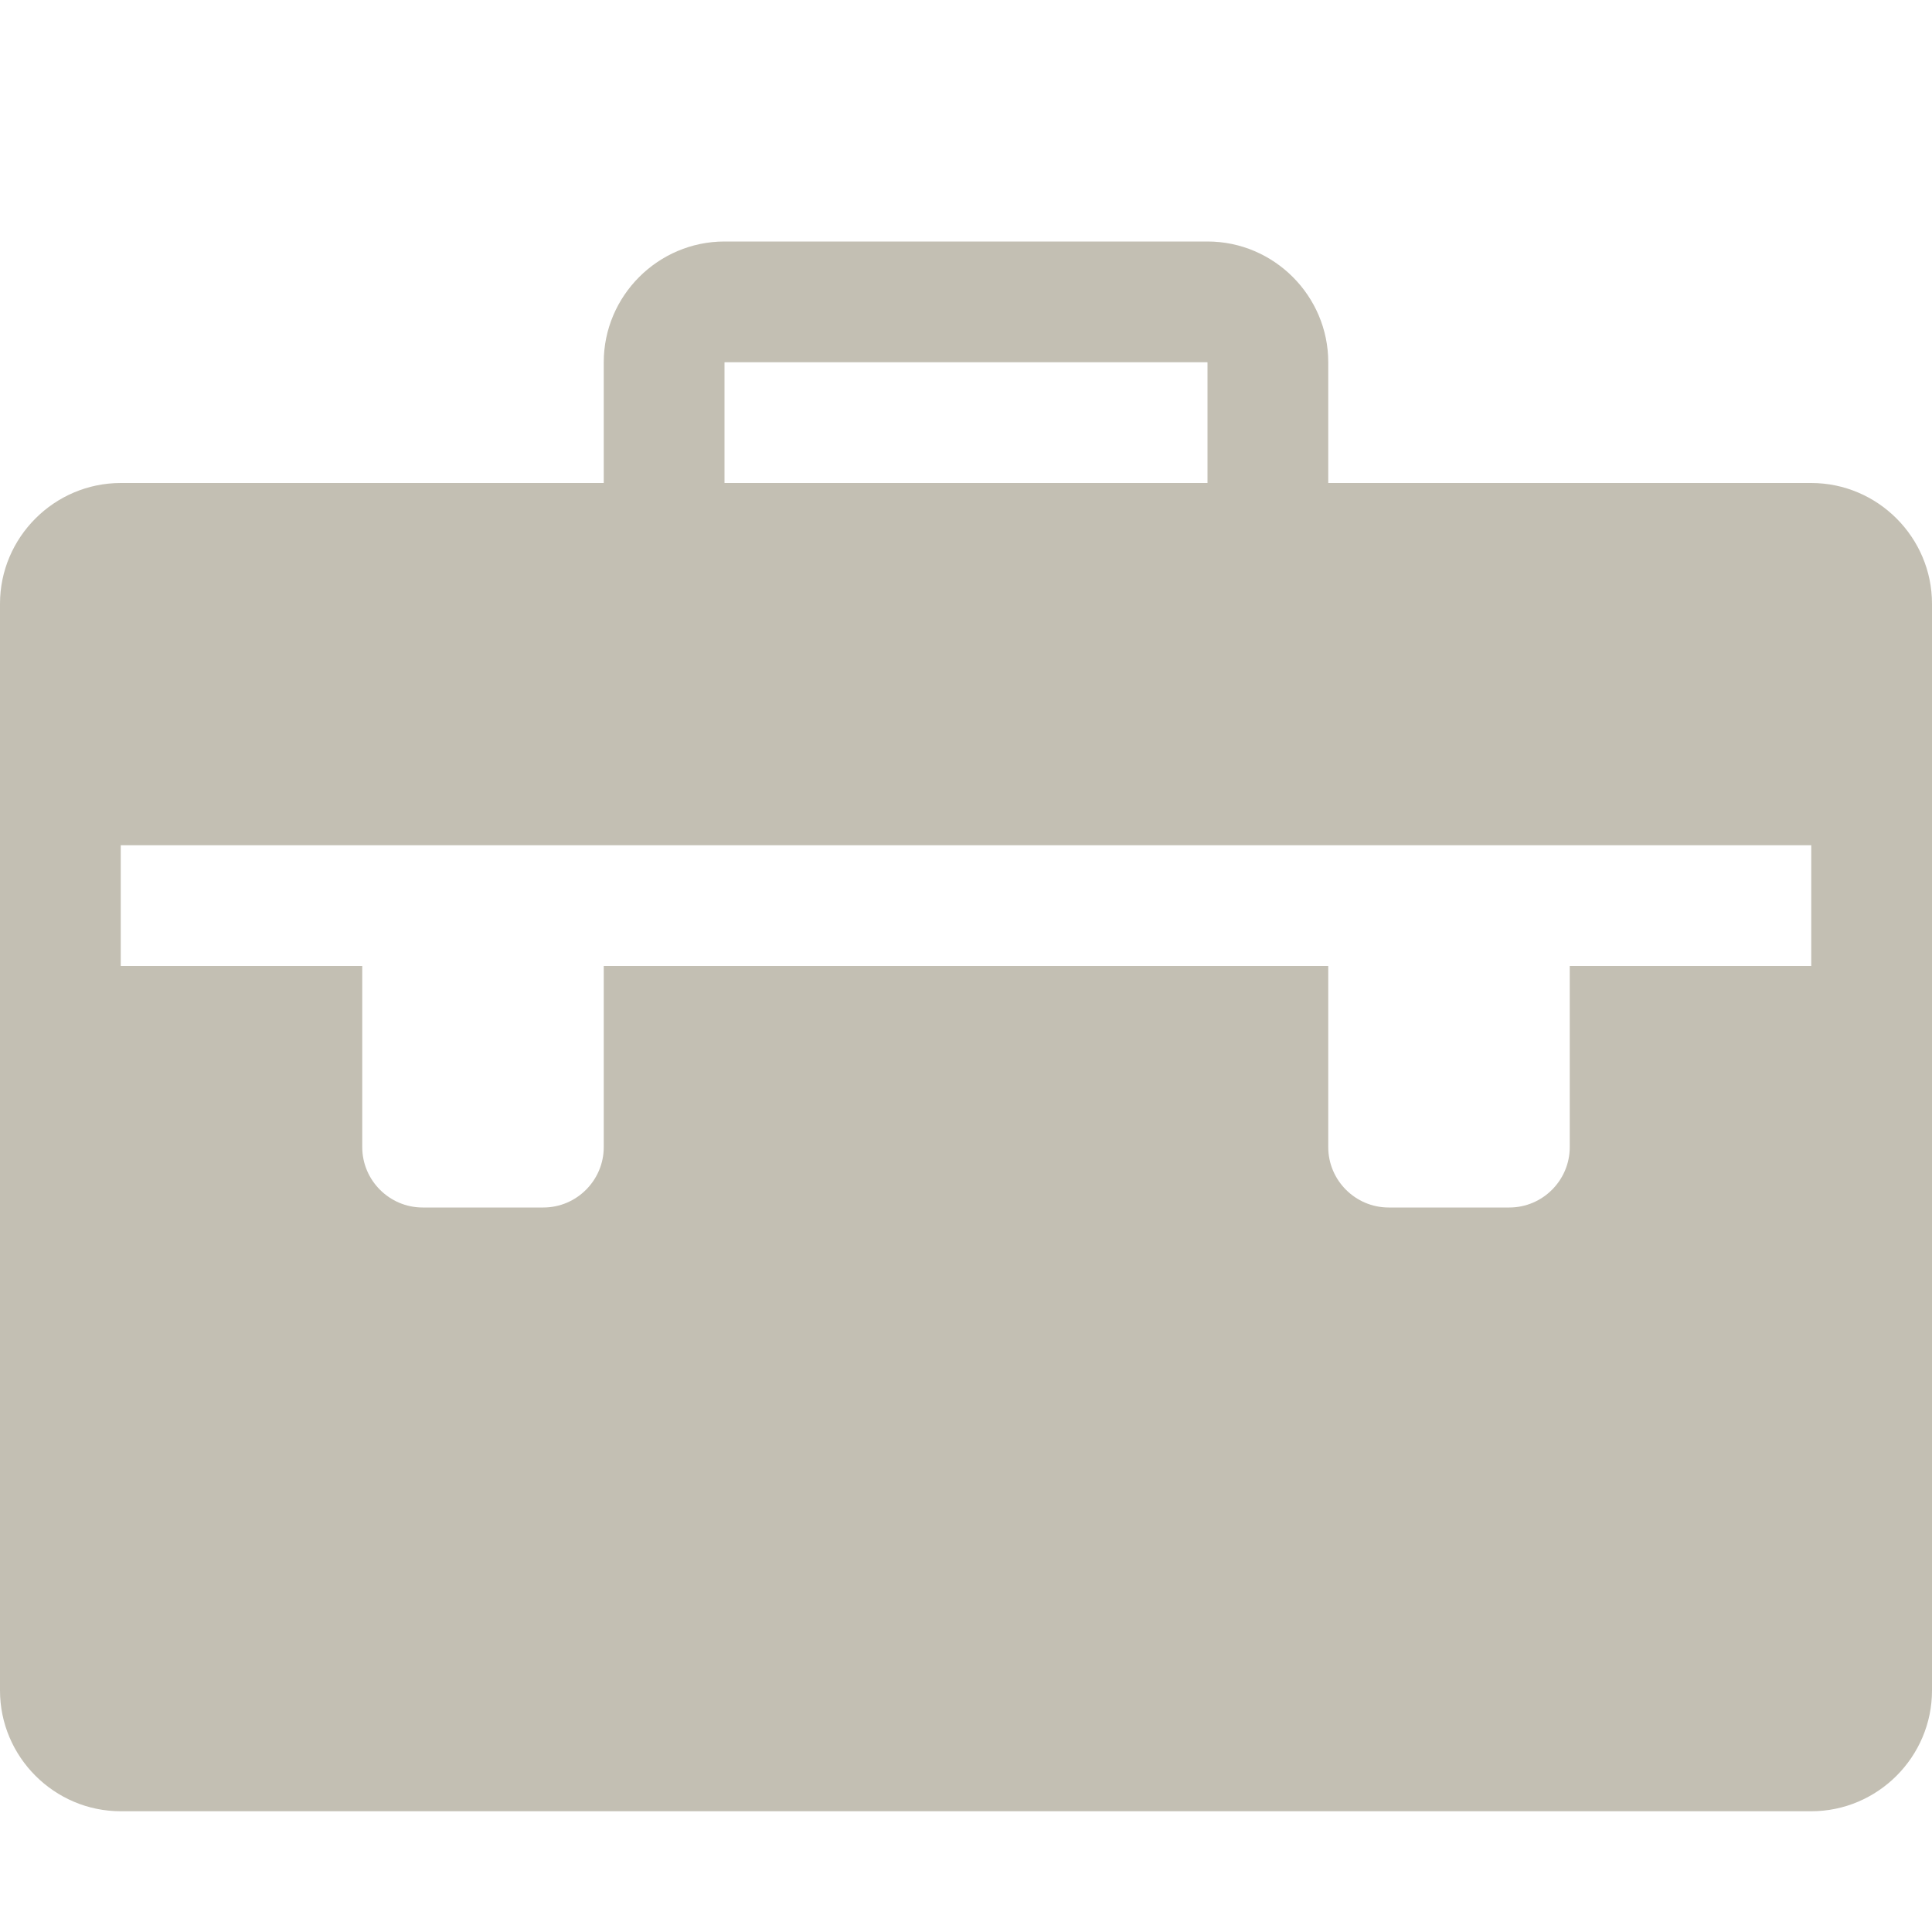
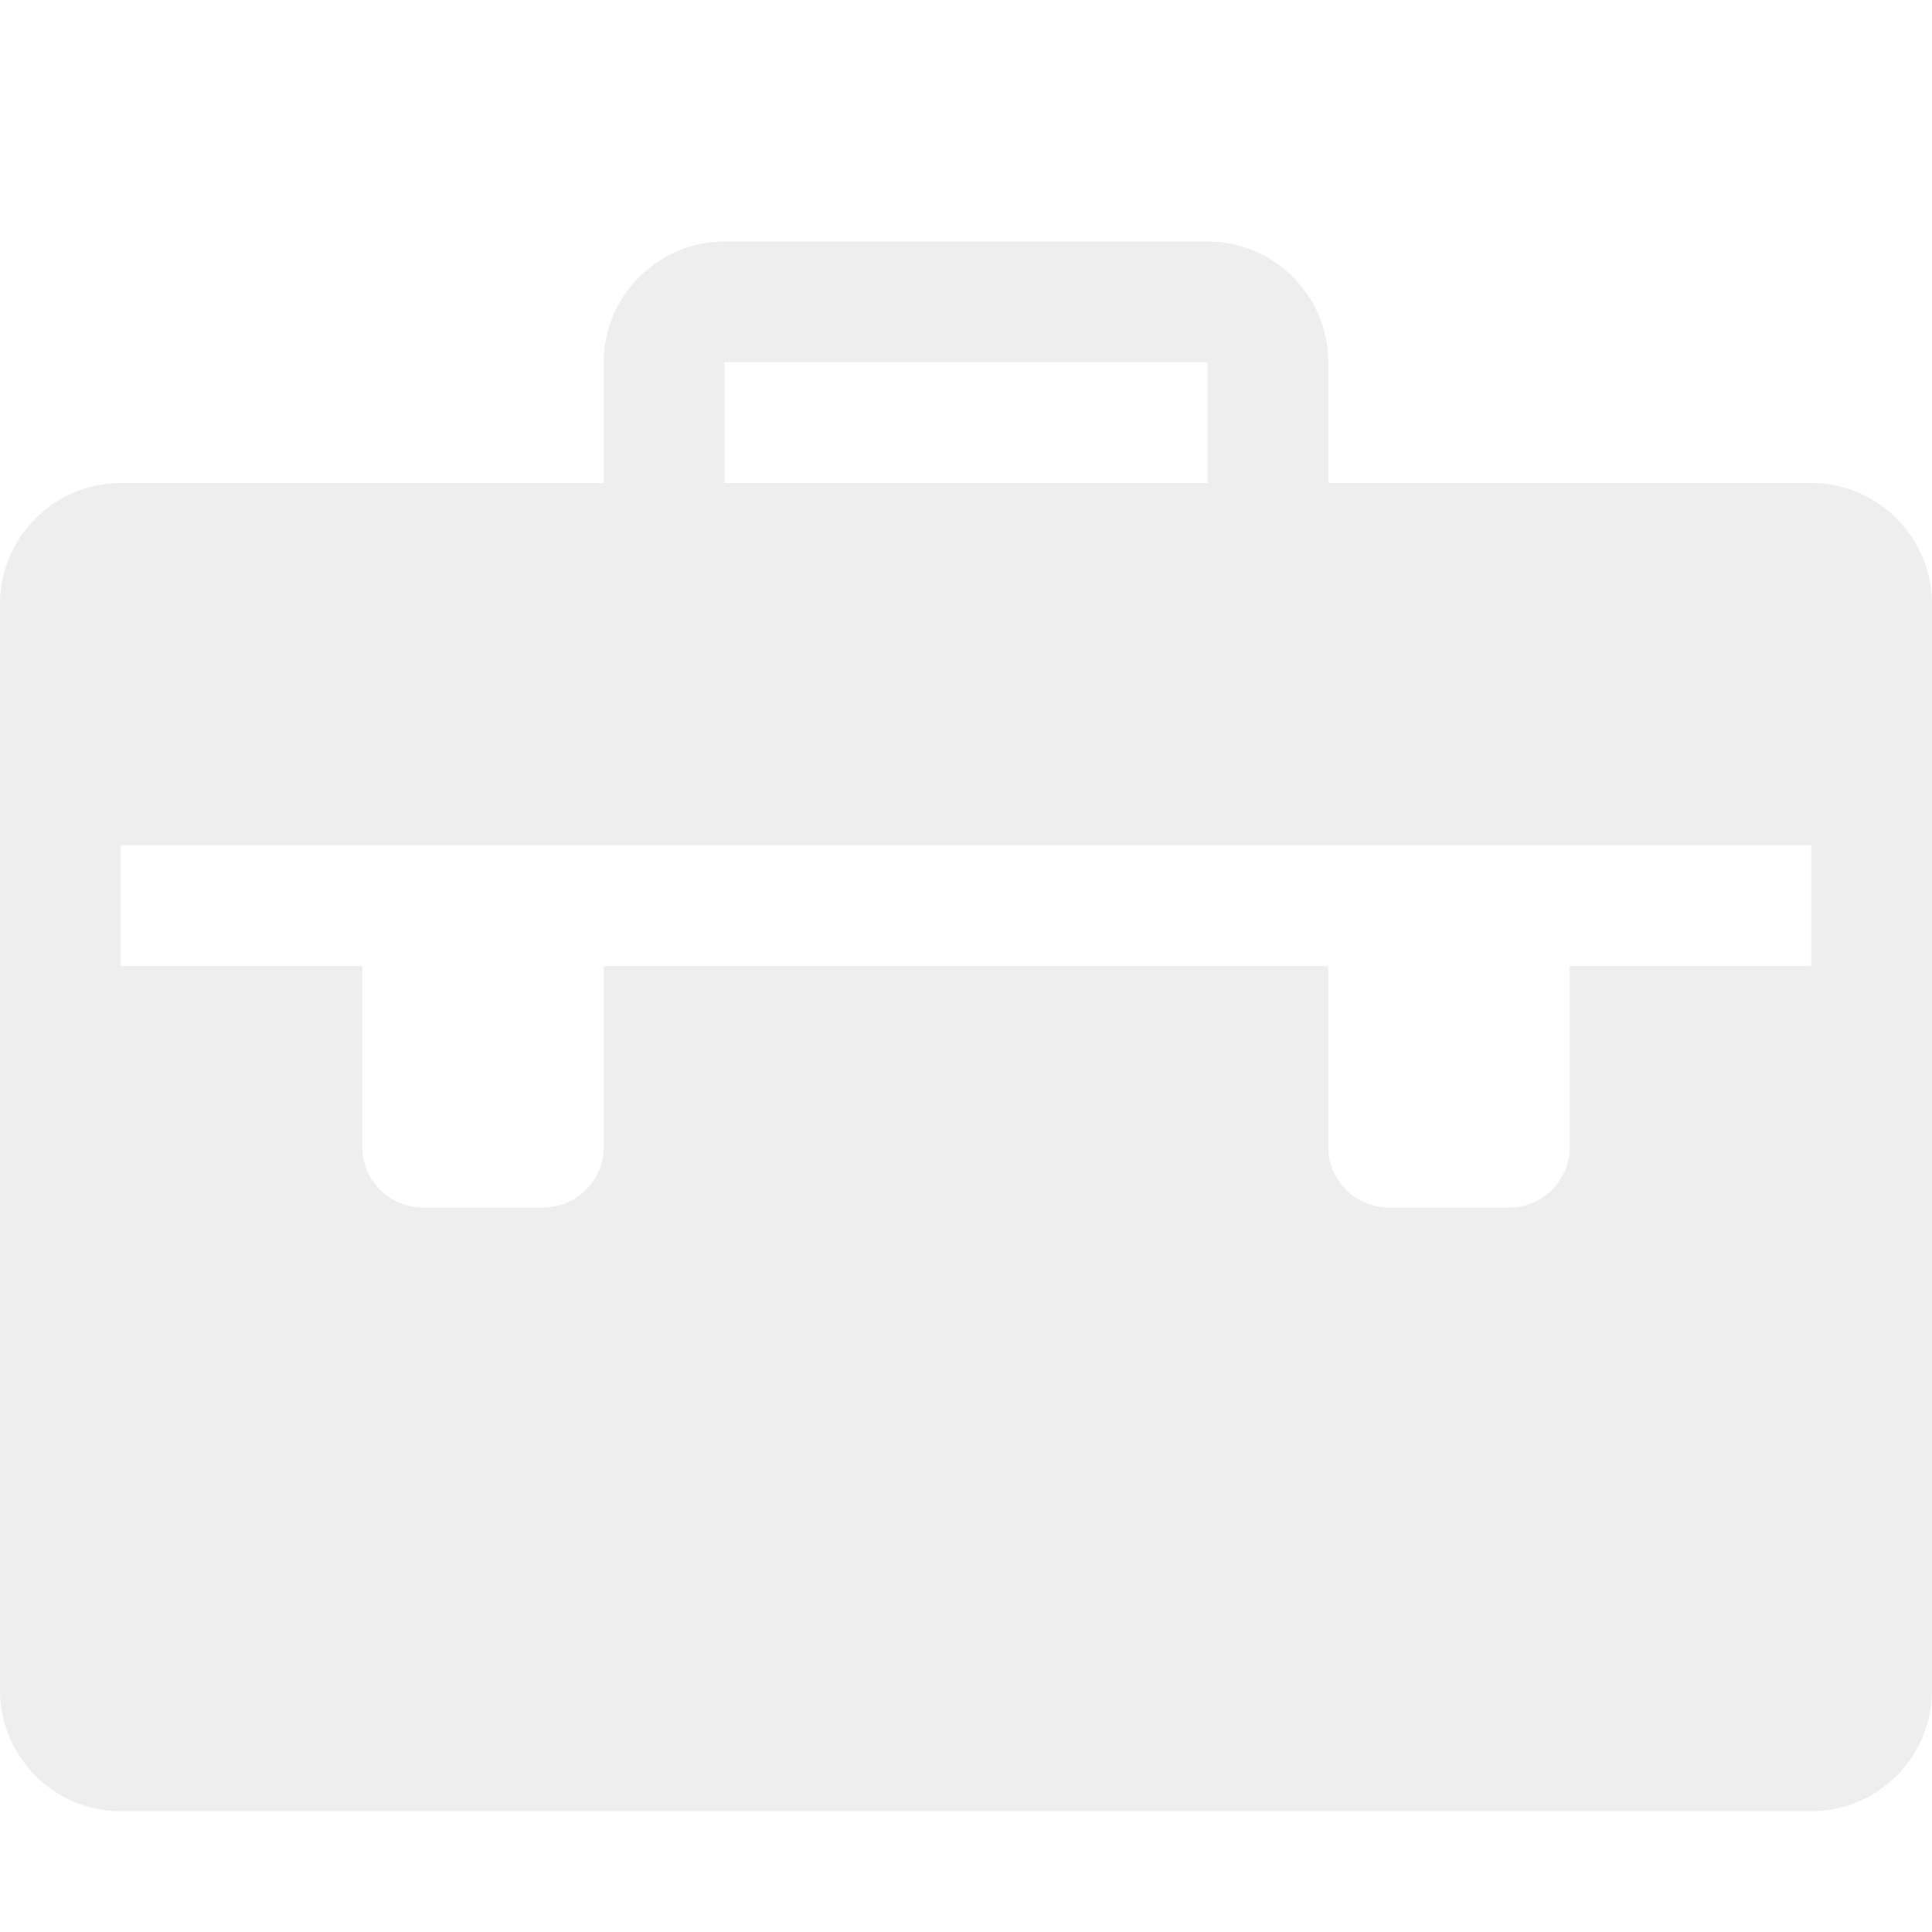
<svg xmlns="http://www.w3.org/2000/svg" version="1.1" width="512" height="512" viewBox="0 0 512 512">
  <g id="icomoon-ignore">
</g>
-   <path fill="#c3bfb3" d="M480 128h-128v-32c0-17.6-14.4-32-32-32h-128c-17.602 0-32 14.4-32 32v32h-128c-17.6 0-32 14.4-32 32v288c0 17.601 14.398 32 32 32h448c17.6 0 32-14.399 32-32v-288c0-17.6-14.4-32-32-32zM192 96.058c0.017-0.020 0.037-0.041 0.057-0.058h127.886c0.021 0.017 0.041 0.038 0.059 0.058v31.942h-128.002v-31.942zM480 256h-64v48c0 8.801-7.2 16-16 16h-32c-8.802 0-16-7.199-16-16v-48h-192v48c0 8.801-7.2 16-16 16h-32c-8.801 0-16-7.199-16-16v-48h-64v-32h448v32z" />
+   <path fill="#eeeeee" d="M480 128h-128v-32c0-17.6-14.4-32-32-32h-128c-17.602 0-32 14.4-32 32v32h-128c-17.6 0-32 14.4-32 32v288c0 17.601 14.398 32 32 32h448c17.6 0 32-14.399 32-32v-288c0-17.6-14.4-32-32-32zM192 96.058c0.017-0.020 0.037-0.041 0.057-0.058h127.886c0.021 0.017 0.041 0.038 0.059 0.058v31.942h-128.002v-31.942zM480 256h-64v48c0 8.801-7.2 16-16 16h-32c-8.802 0-16-7.199-16-16v-48h-192v48c0 8.801-7.2 16-16 16h-32c-8.801 0-16-7.199-16-16v-48h-64v-32h448v32z" />
</svg>
